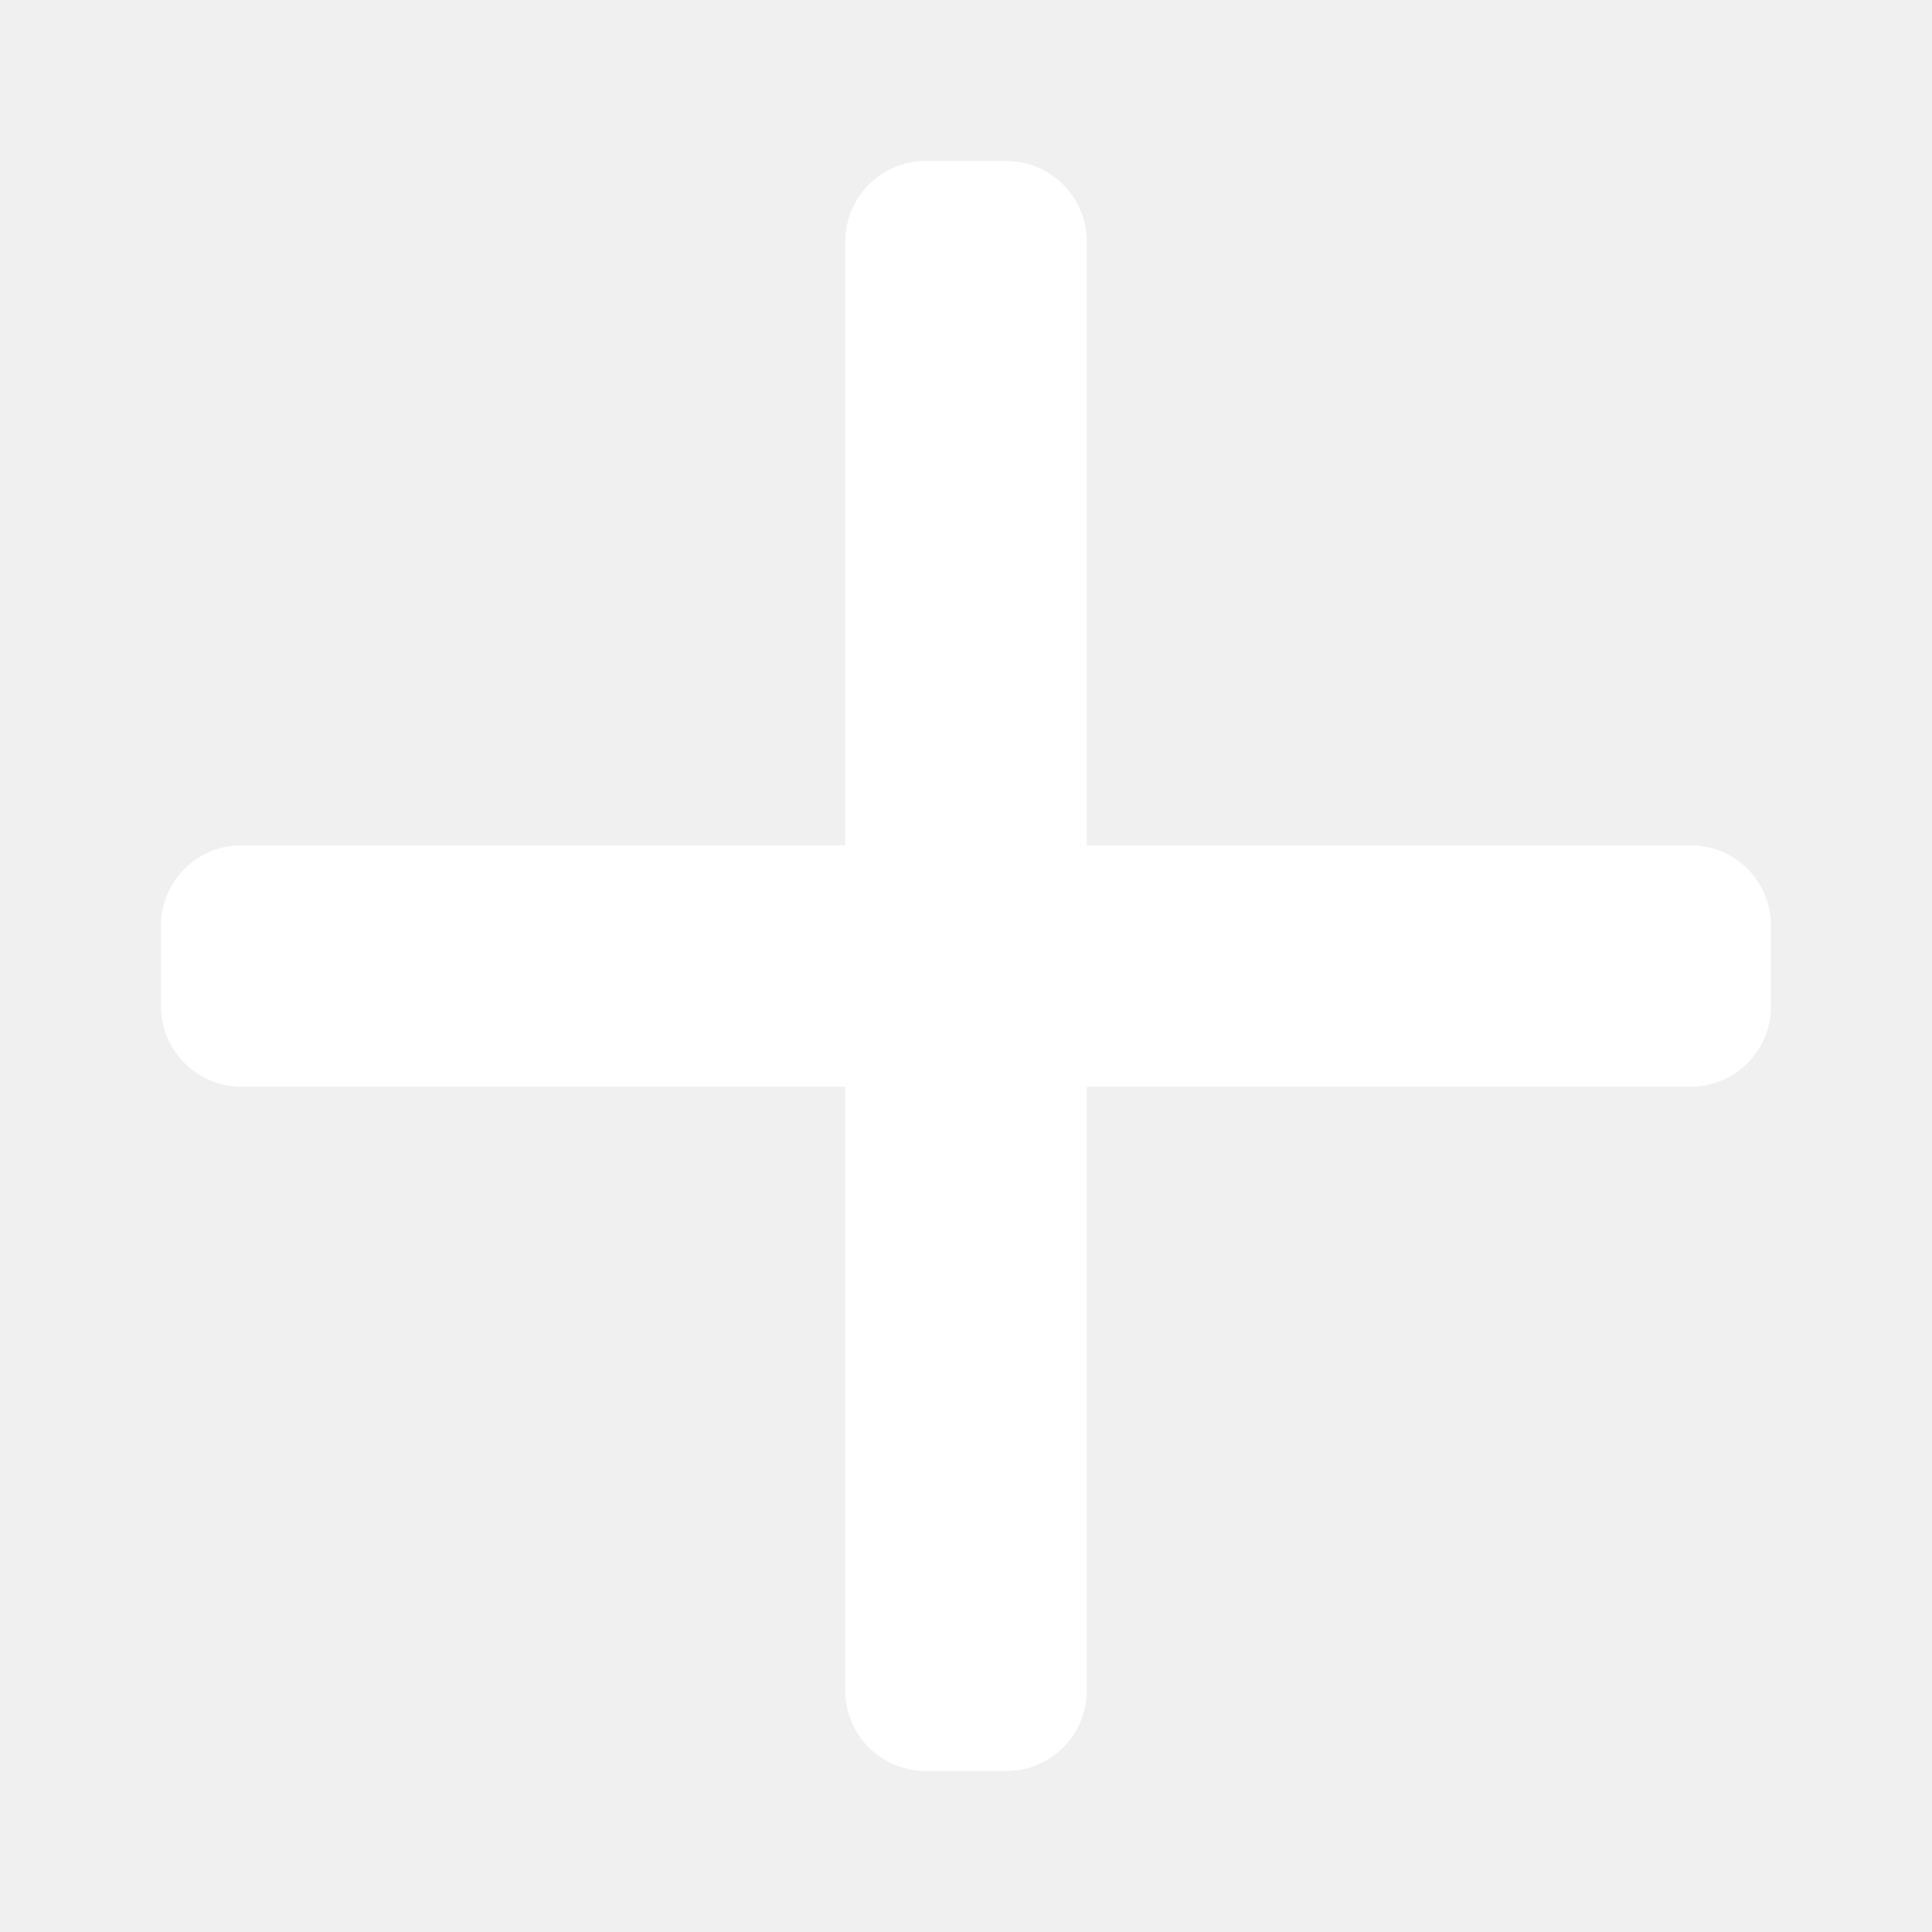
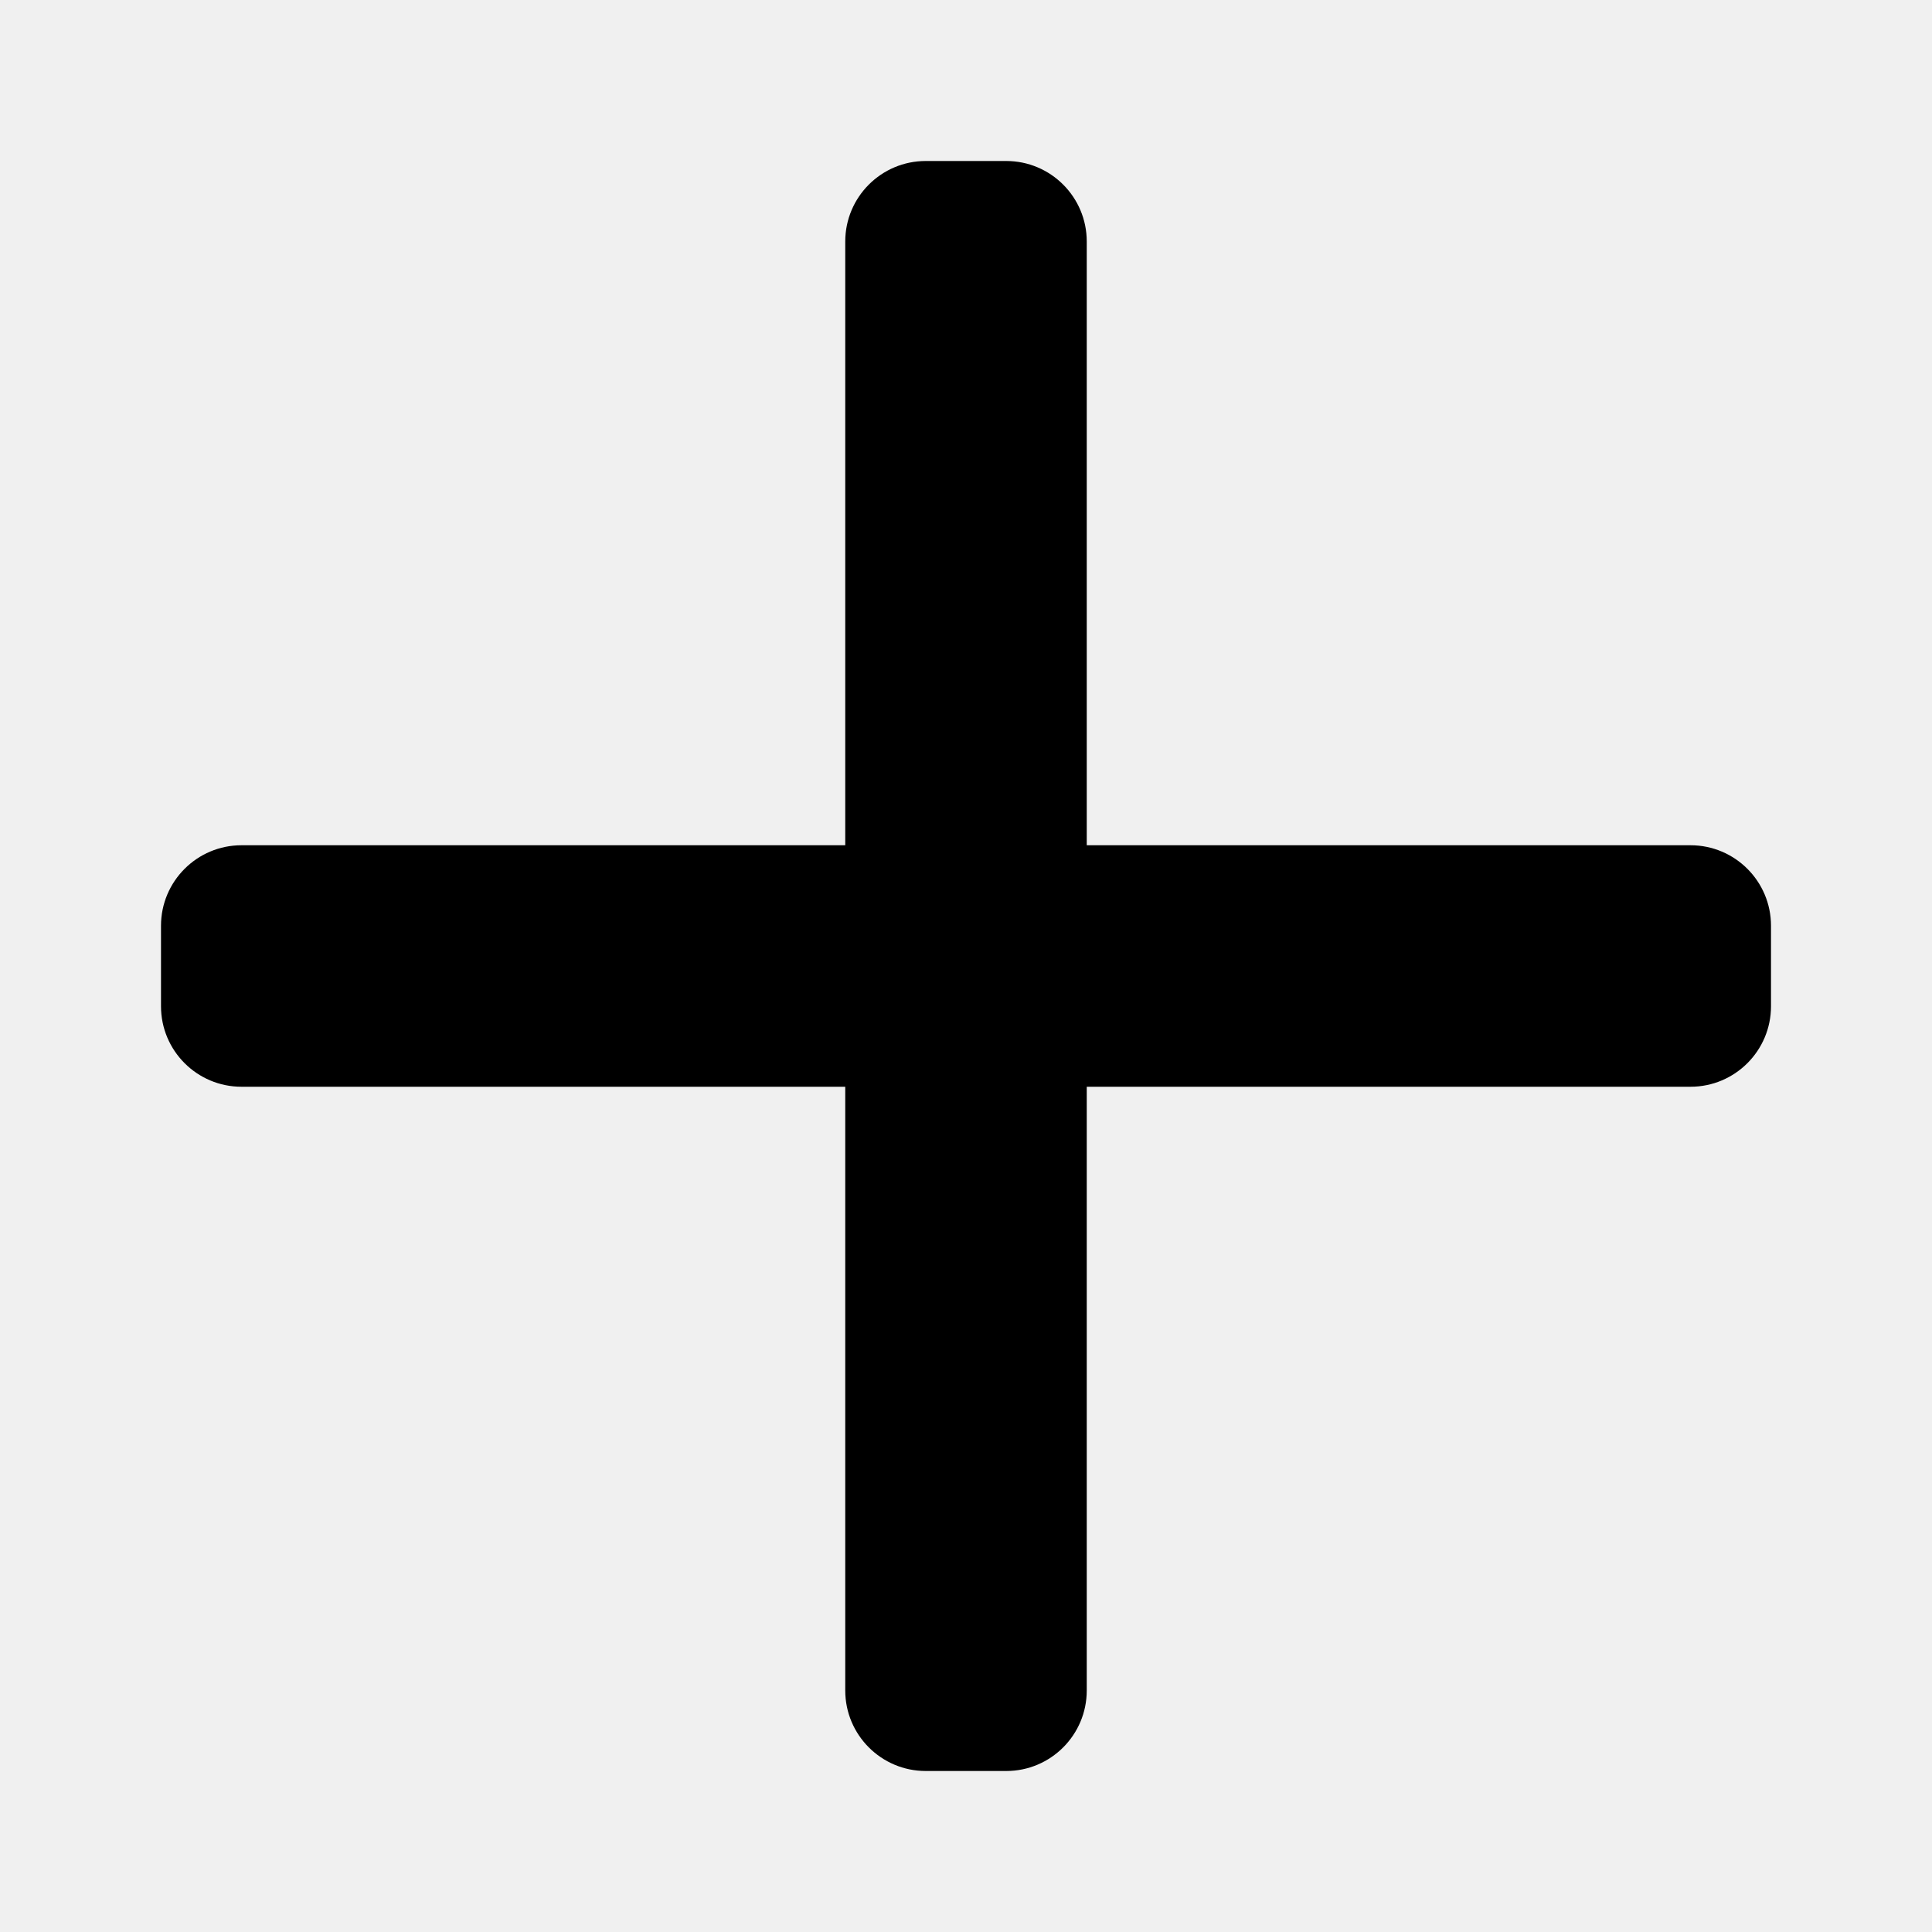
<svg xmlns="http://www.w3.org/2000/svg" width="800px" height="800px" viewBox="0 0 24 24" fill="none">
-   <g id="SVGRepo_bgCarrier" stroke-width="0" />
-   <g id="SVGRepo_tracerCarrier" stroke-linecap="round" stroke-linejoin="round" />
-   <g id="SVGRepo_iconCarrier">
-     <path d="M13.5 3C13.5 2.448 13.052 2 12.5 2H11.5C10.948 2 10.5 2.448 10.5 3V10.5H3C2.448 10.5 2 10.948 2 11.5V12.5C2 13.052 2.448 13.5 3 13.5H10.5V21C10.5 21.552 10.948 22 11.5 22H12.5C13.052 22 13.5 21.552 13.5 21V13.5H21C21.552 13.5 22 13.052 22 12.5V11.5C22 10.948 21.552 10.5 21 10.5H13.5V3Z" fill="#ffffff" />
+   <g>
+     <path d="M13.5 3C13.5 2.448 13.052 2 12.5 2H11.5C10.948 2 10.5 2.448 10.5 3V10.5H3C2.448 10.5 2 10.948 2 11.5V12.5C2 13.052 2.448 13.5 3 13.5H10.5V21C10.5 21.552 10.948 22 11.5 22H12.5C13.052 22 13.5 21.552 13.5 21V13.5H21C21.552 13.5 22 13.052 22 12.5V11.5C22 10.948 21.552 10.5 21 10.5H13.5V3Z" fill="#000000" />
  </g>
</svg>
